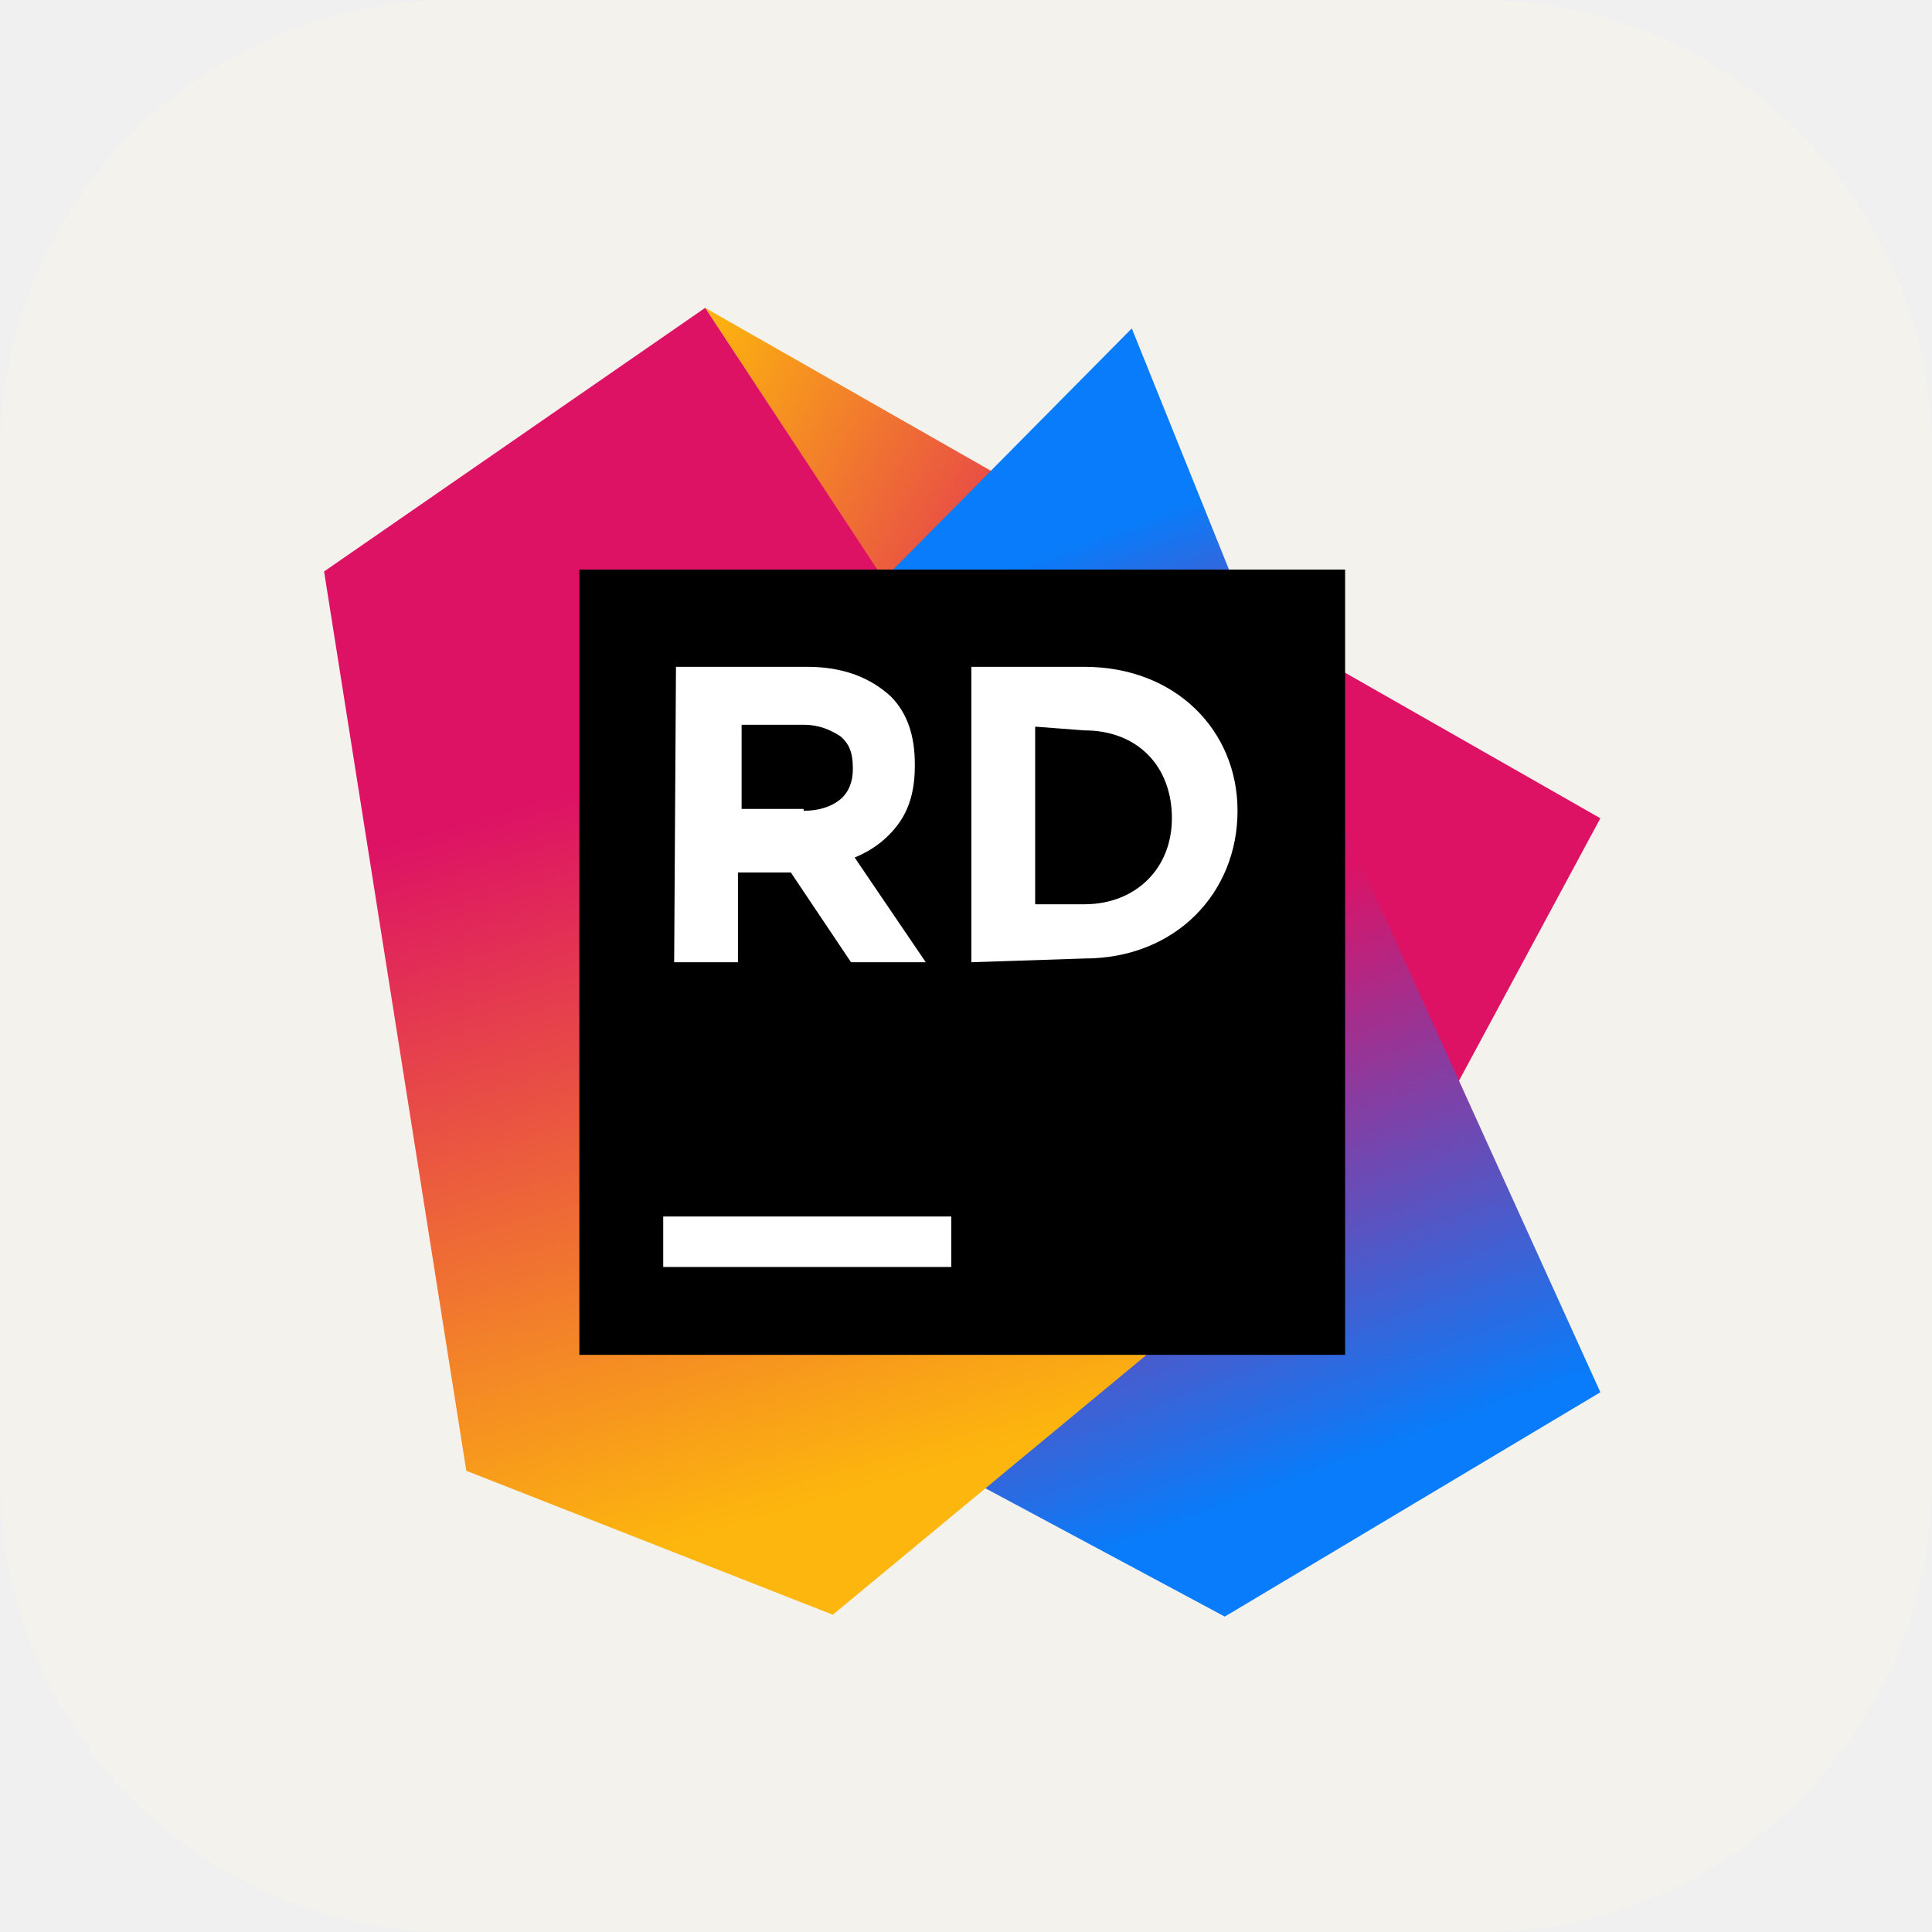
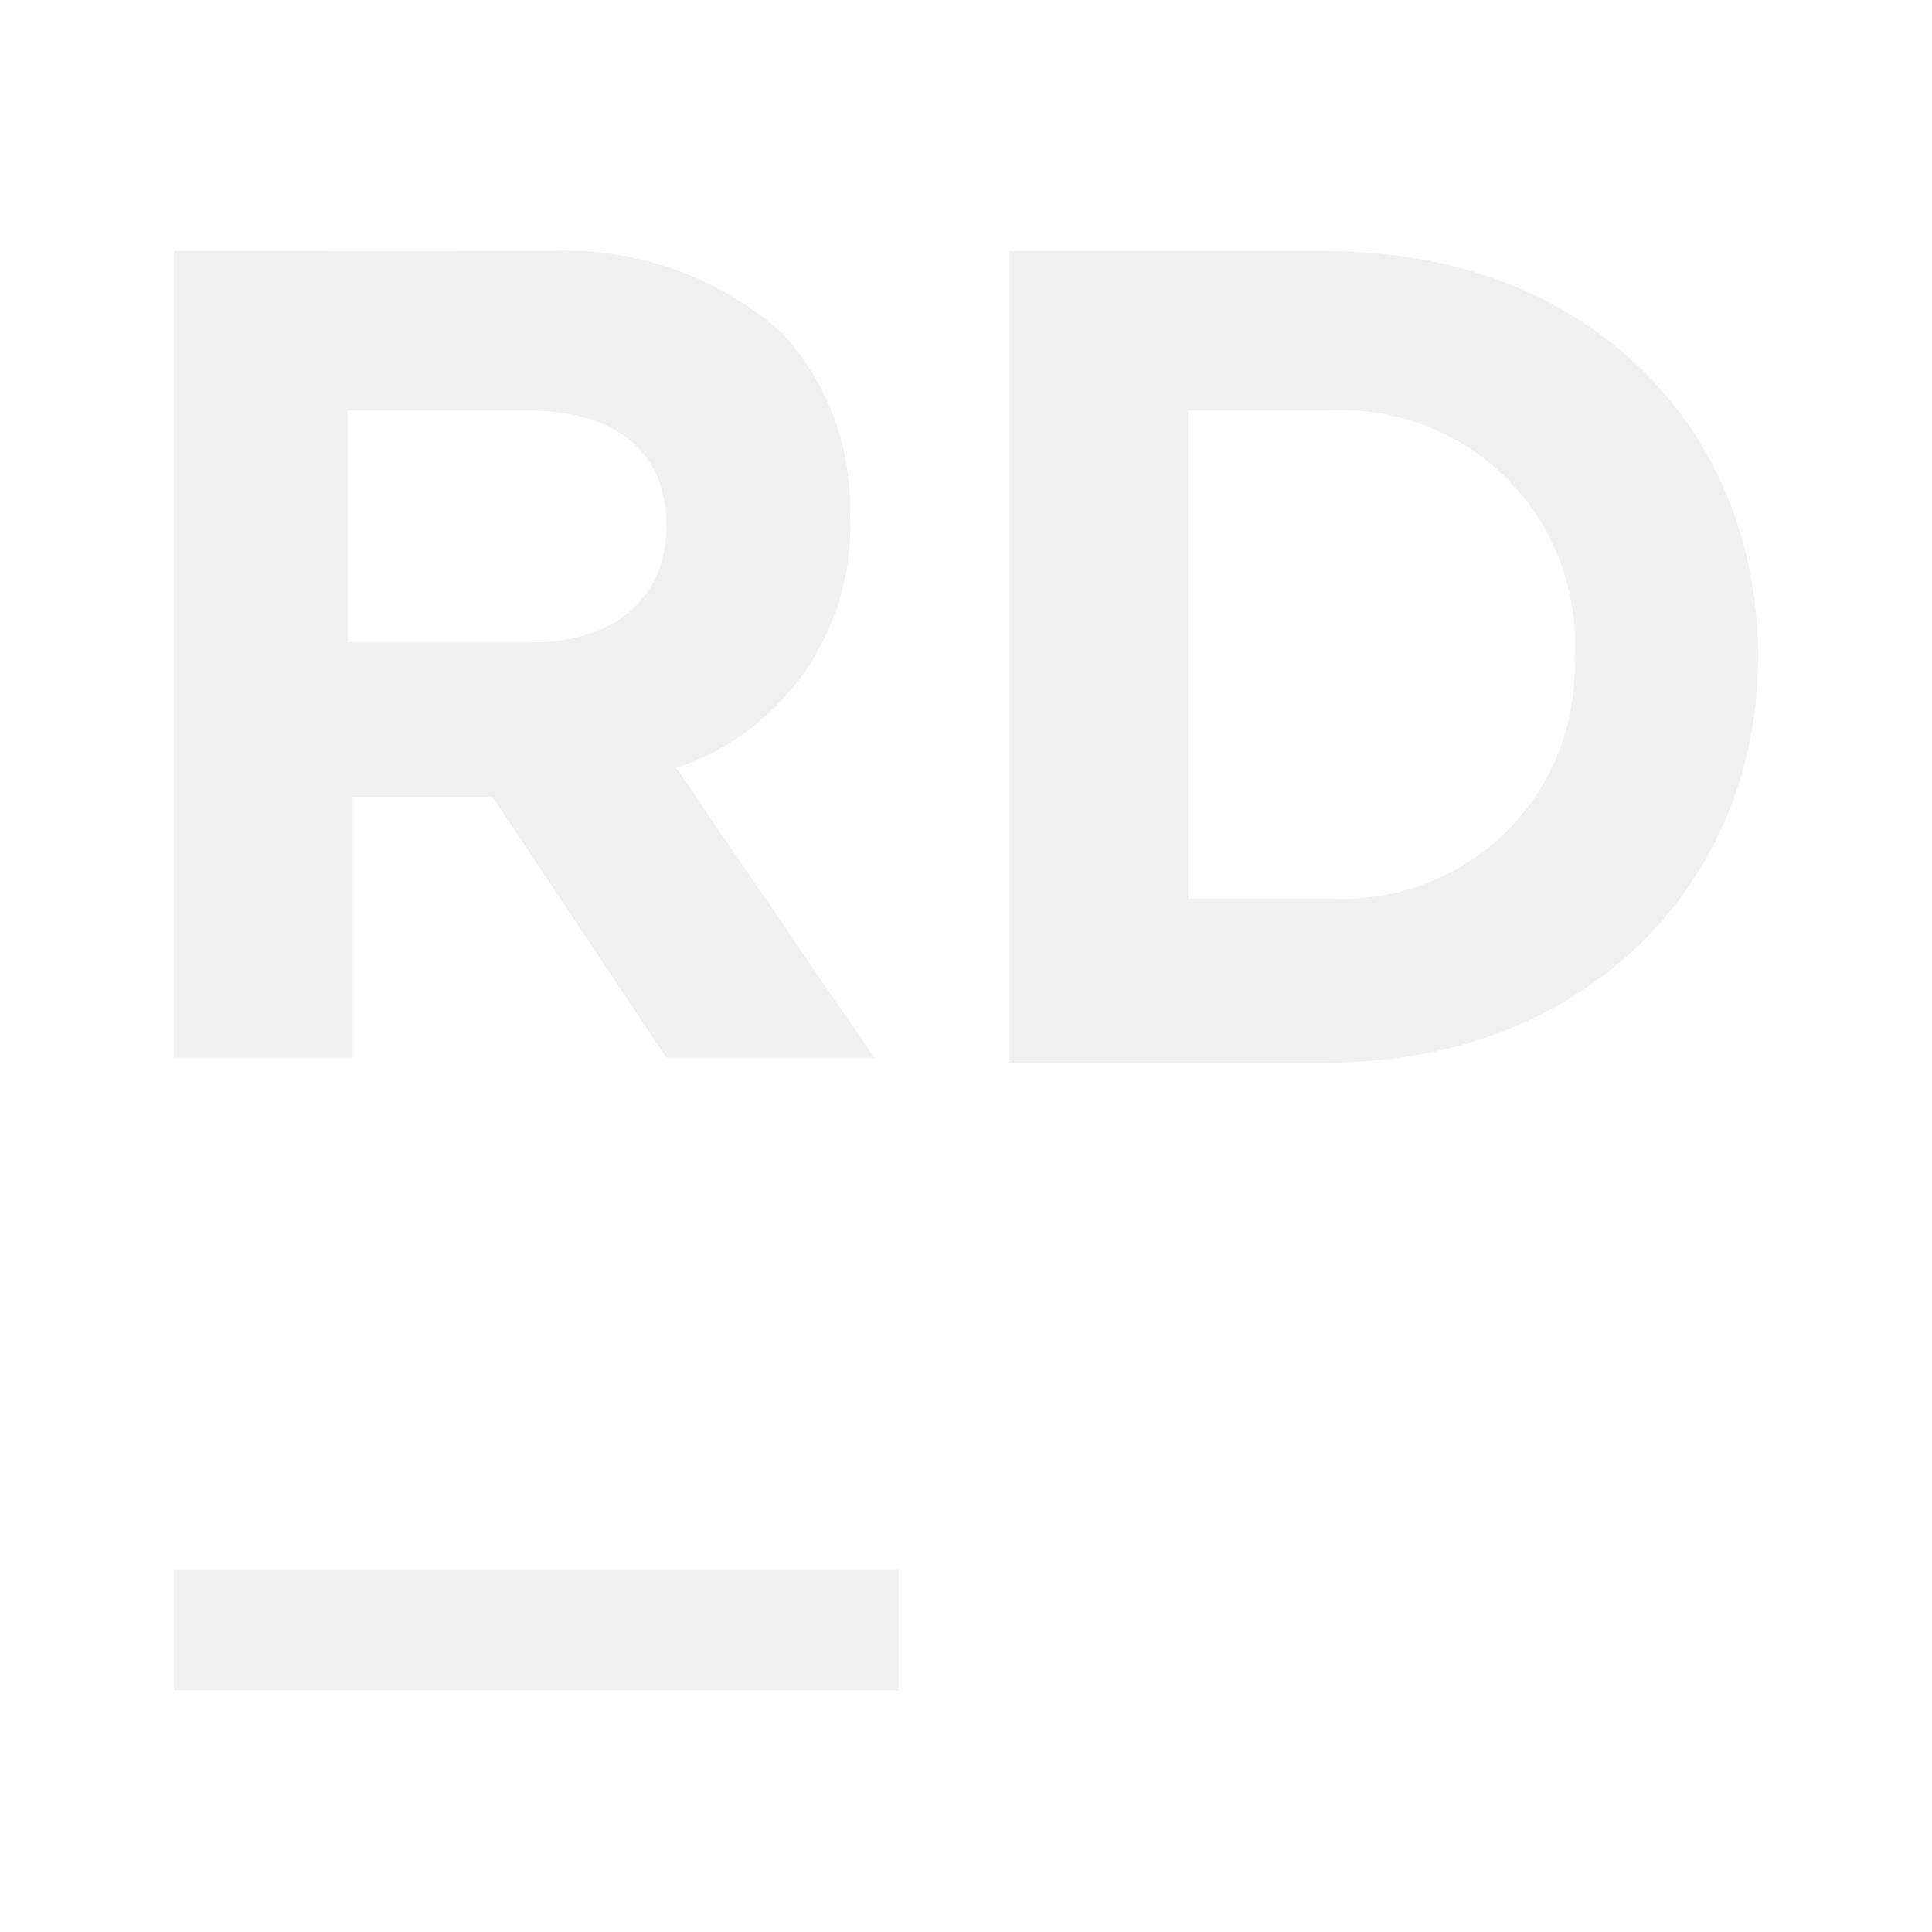
- <svg xmlns="http://www.w3.org/2000/svg" width="256" height="256" viewBox="0 0 256 256">
-   <g fill="none">
-     <g clip-path="url(#skillIconsRiderLight3)">
-       <path fill="#f4f2ed" d="M196 0H60C26.863 0 0 26.863 0 60v136c0 33.137 26.863 60 60 60h136c33.137 0 60-26.863 60-60V60c0-33.137-26.863-60-60-60" />
-       <g clip-path="url(#skillIconsRiderLight4)">
-         <path fill="url(#skillIconsRiderLight0)" d="M212.057 108.424L93.436 40.792l79.483 121.144l16.187-10.901z" />
-         <path fill="url(#skillIconsRiderLight1)" d="m164.947 80.678l-14.979-37.161l-32.856 33.197l13.287 120.4l31.89 17.094l49.768-29.728z" />
-         <path fill="url(#skillIconsRiderLight2)" d="m93.436 40.792l-50.493 34.93l18.844 119.163l48.56 19.076l62.814-52.025z" />
-         <path fill="#000" d="M178.234 75.475H76.766v104.05h101.468z" />
-         <path fill="#fff" d="M126.05 161.192H87.88v6.689h38.17zm2.658-72.835h14.979c12.079 0 20.293 8.424 20.293 19.076c0 10.901-8.214 19.572-20.293 19.572l-14.979.495zm8.456 7.928v23.535h6.523c6.764 0 11.596-4.707 11.596-11.396c0-6.936-4.59-11.644-11.596-11.644zM89.57 88.357h17.395c4.832 0 8.456 1.487 11.113 3.964c2.174 2.23 3.141 5.203 3.141 8.919v.248c0 3.22-.725 5.698-2.174 7.679q-2.175 2.973-5.799 4.46l9.422 13.873h-9.905l-7.972-11.891h-7.007V127.5H89.33zm16.912 19.076c1.933 0 3.624-.495 4.832-1.486s1.691-2.478 1.691-3.964v-.248c0-1.982-.483-3.22-1.691-4.211c-1.208-.743-2.658-1.487-4.832-1.487h-8.214v11.149h8.214z" />
-       </g>
-     </g>
-     <defs>
-       <linearGradient id="skillIconsRiderLight0" x1="201.16" x2="69.201" y1="140.181" y2="66.335" gradientUnits="userSpaceOnUse">
-         <stop stop-color="#dd1265" />
-         <stop offset=".483" stop-color="#dd1265" />
-         <stop offset=".942" stop-color="#fdb60d" />
-       </linearGradient>
-       <linearGradient id="skillIconsRiderLight1" x1="123.673" x2="177.688" y1="55.934" y2="201.386" gradientUnits="userSpaceOnUse">
-         <stop offset=".139" stop-color="#087cfa" />
-         <stop offset=".476" stop-color="#dd1265" />
-         <stop offset=".958" stop-color="#087cfa" />
-       </linearGradient>
-       <linearGradient id="skillIconsRiderLight2" x1="85.013" x2="124.998" y1="60.434" y2="199.003" gradientUnits="userSpaceOnUse">
-         <stop offset=".278" stop-color="#dd1265" />
-         <stop offset=".968" stop-color="#fdb60d" />
-       </linearGradient>
-       <clipPath id="skillIconsRiderLight3">
-         <path fill="#fff" d="M0 0h256v256H0z" />
-       </clipPath>
-       <clipPath id="skillIconsRiderLight4">
-         <path fill="#fff" d="M42.943 40.792h169.113v173.417H42.943z" />
-       </clipPath>
-     </defs>
-   </g>
+ <svg xmlns="http://www.w3.org/2000/svg" width="192" height="192" viewBox="0 0 24 24">
+   <path fill="#fff" d="M0 0v24h24V0zm7.031 3.113A4.06 4.06 0 0 1 9.72 4.14a3.23 3.23 0 0 1 .84 2.28A3.16 3.16 0 0 1 8.4 9.54l2.46 3.6H8.28L6.12 9.9H4.38v3.24H2.16V3.12c1.61-.004 3.281.009 4.871-.007m5.509.007h3.96c3.18 0 5.34 2.16 5.34 5.04c0 2.82-2.16 5.04-5.34 5.04h-3.96zm4.069 1.976c-.607.01-1.235.004-1.849.004v6.06h1.74a2.88 2.88 0 0 0 3.06-3a2.897 2.897 0 0 0-2.951-3.064M4.319 5.1v2.88H6.6c1.08 0 1.68-.6 1.68-1.44c0-.96-.66-1.44-1.74-1.44zM2.16 19.5h9V21h-9Z" />
</svg>
